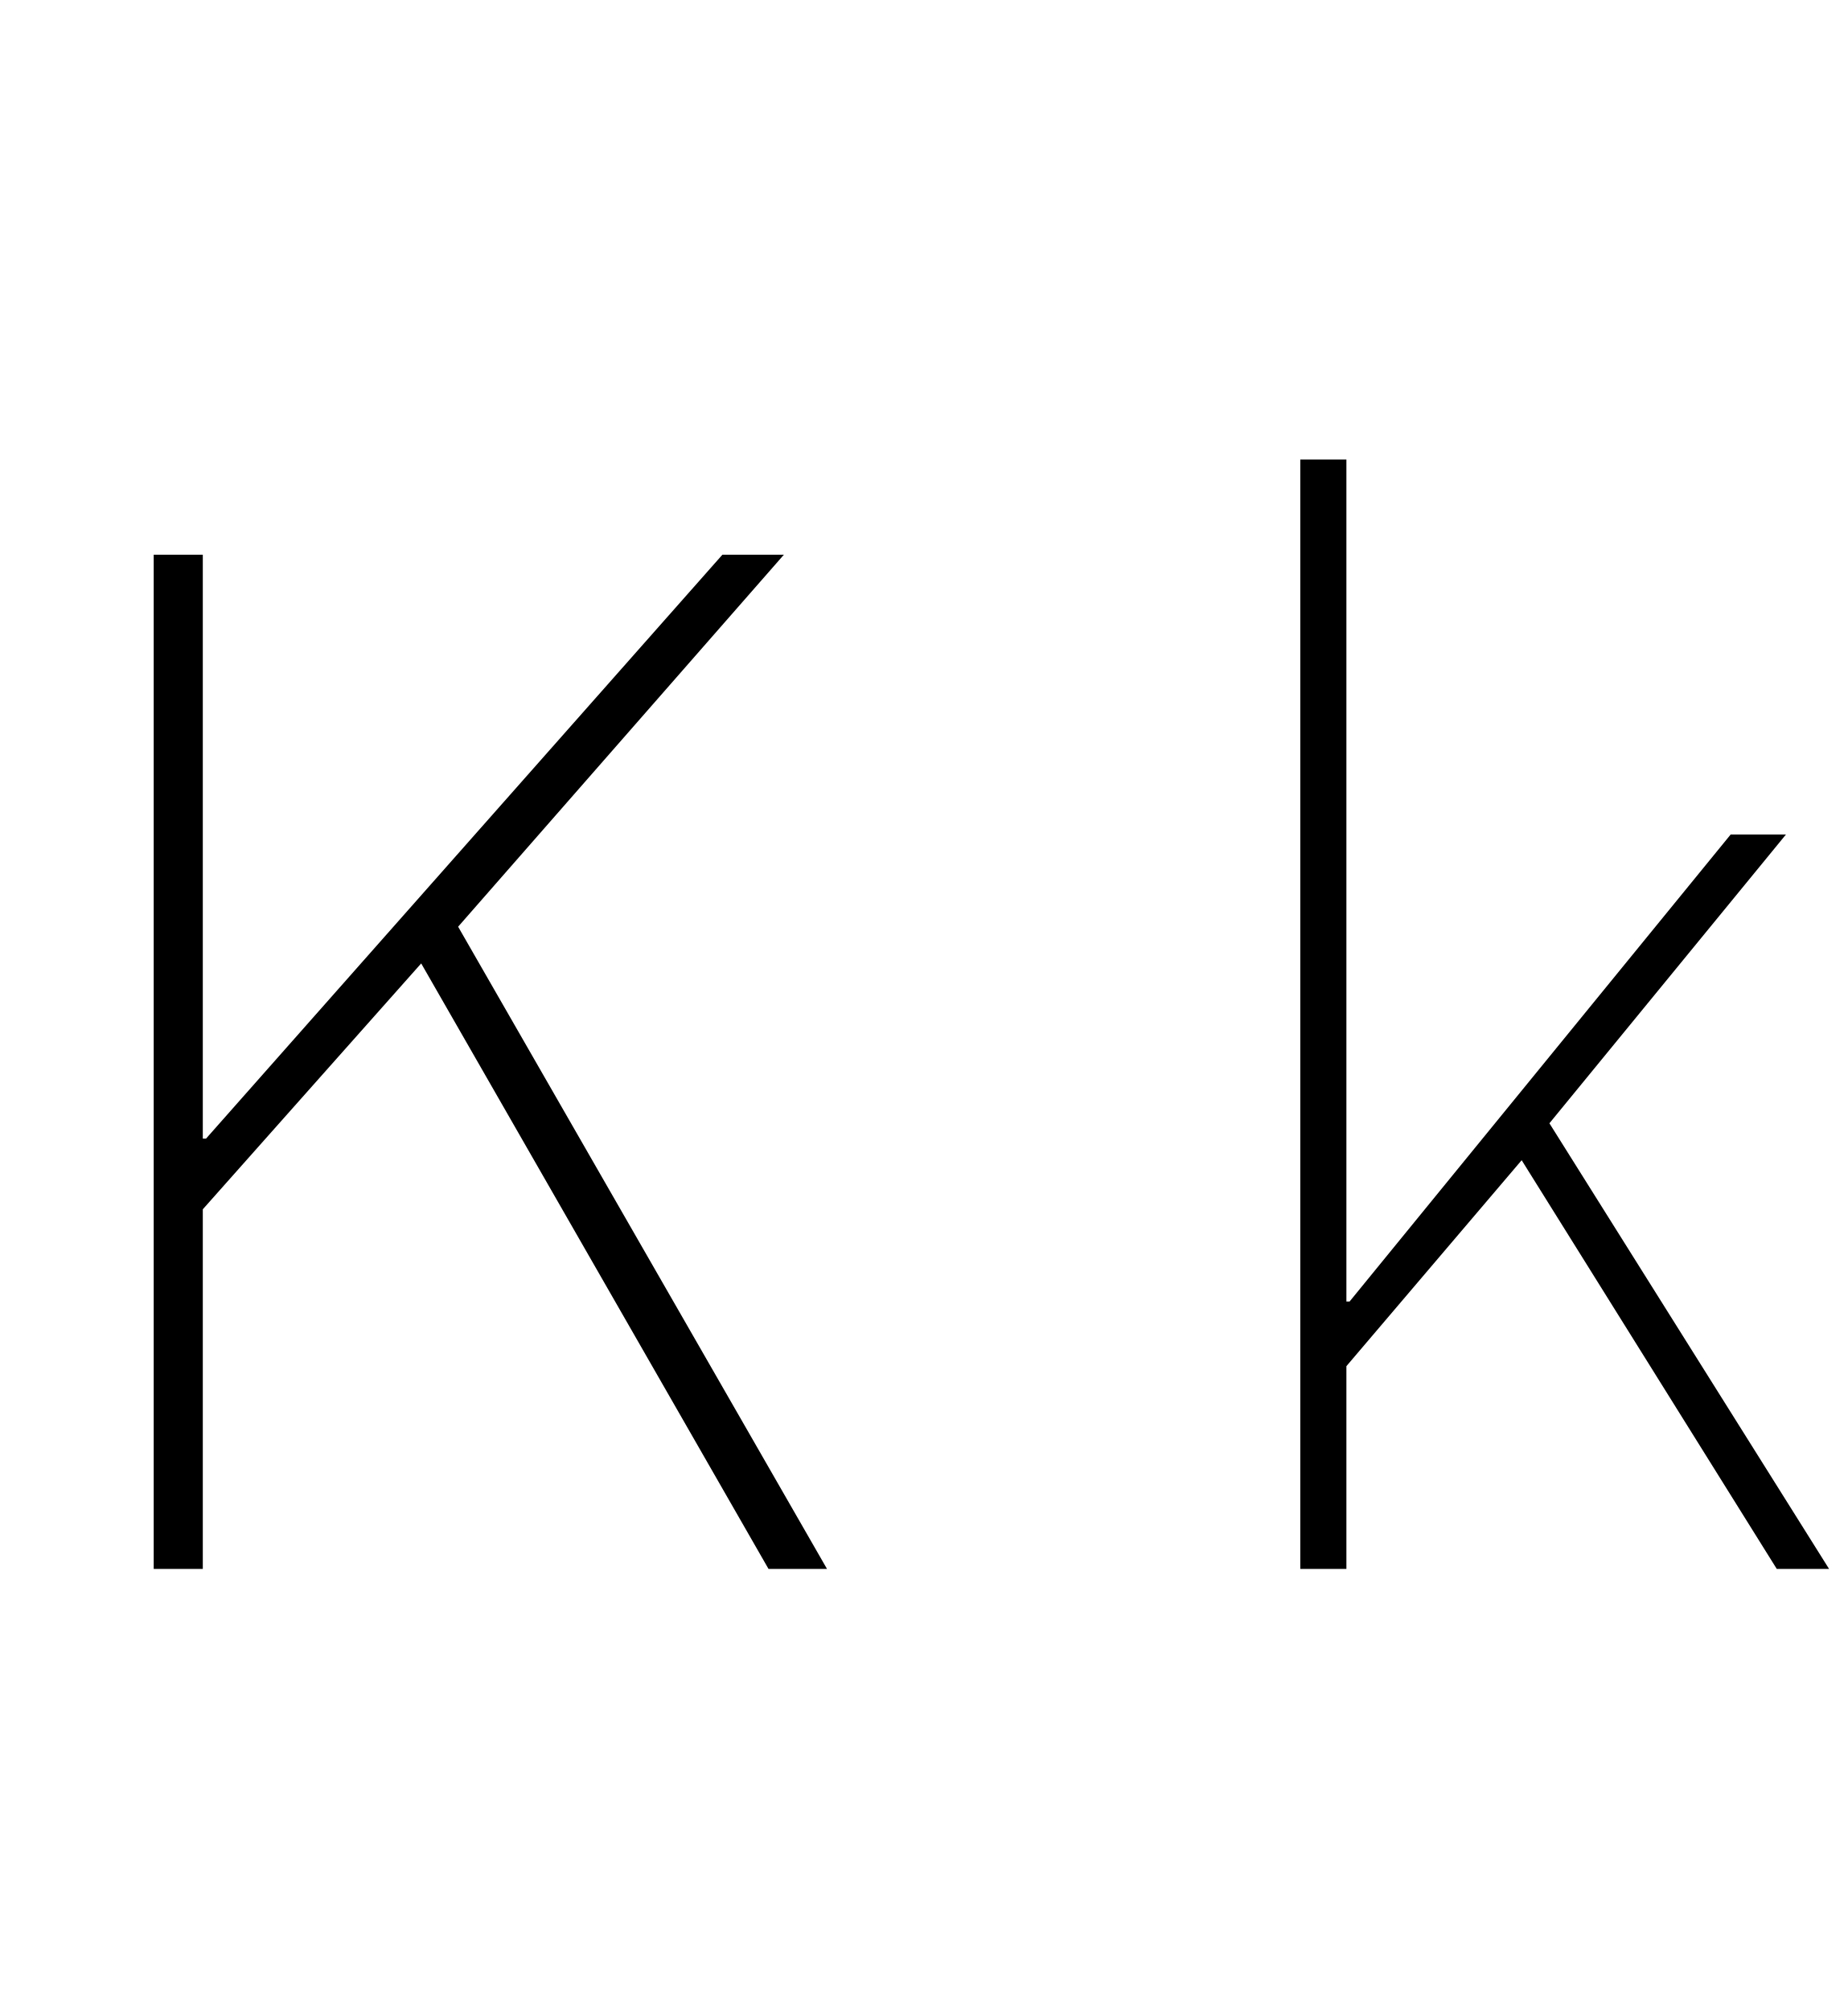
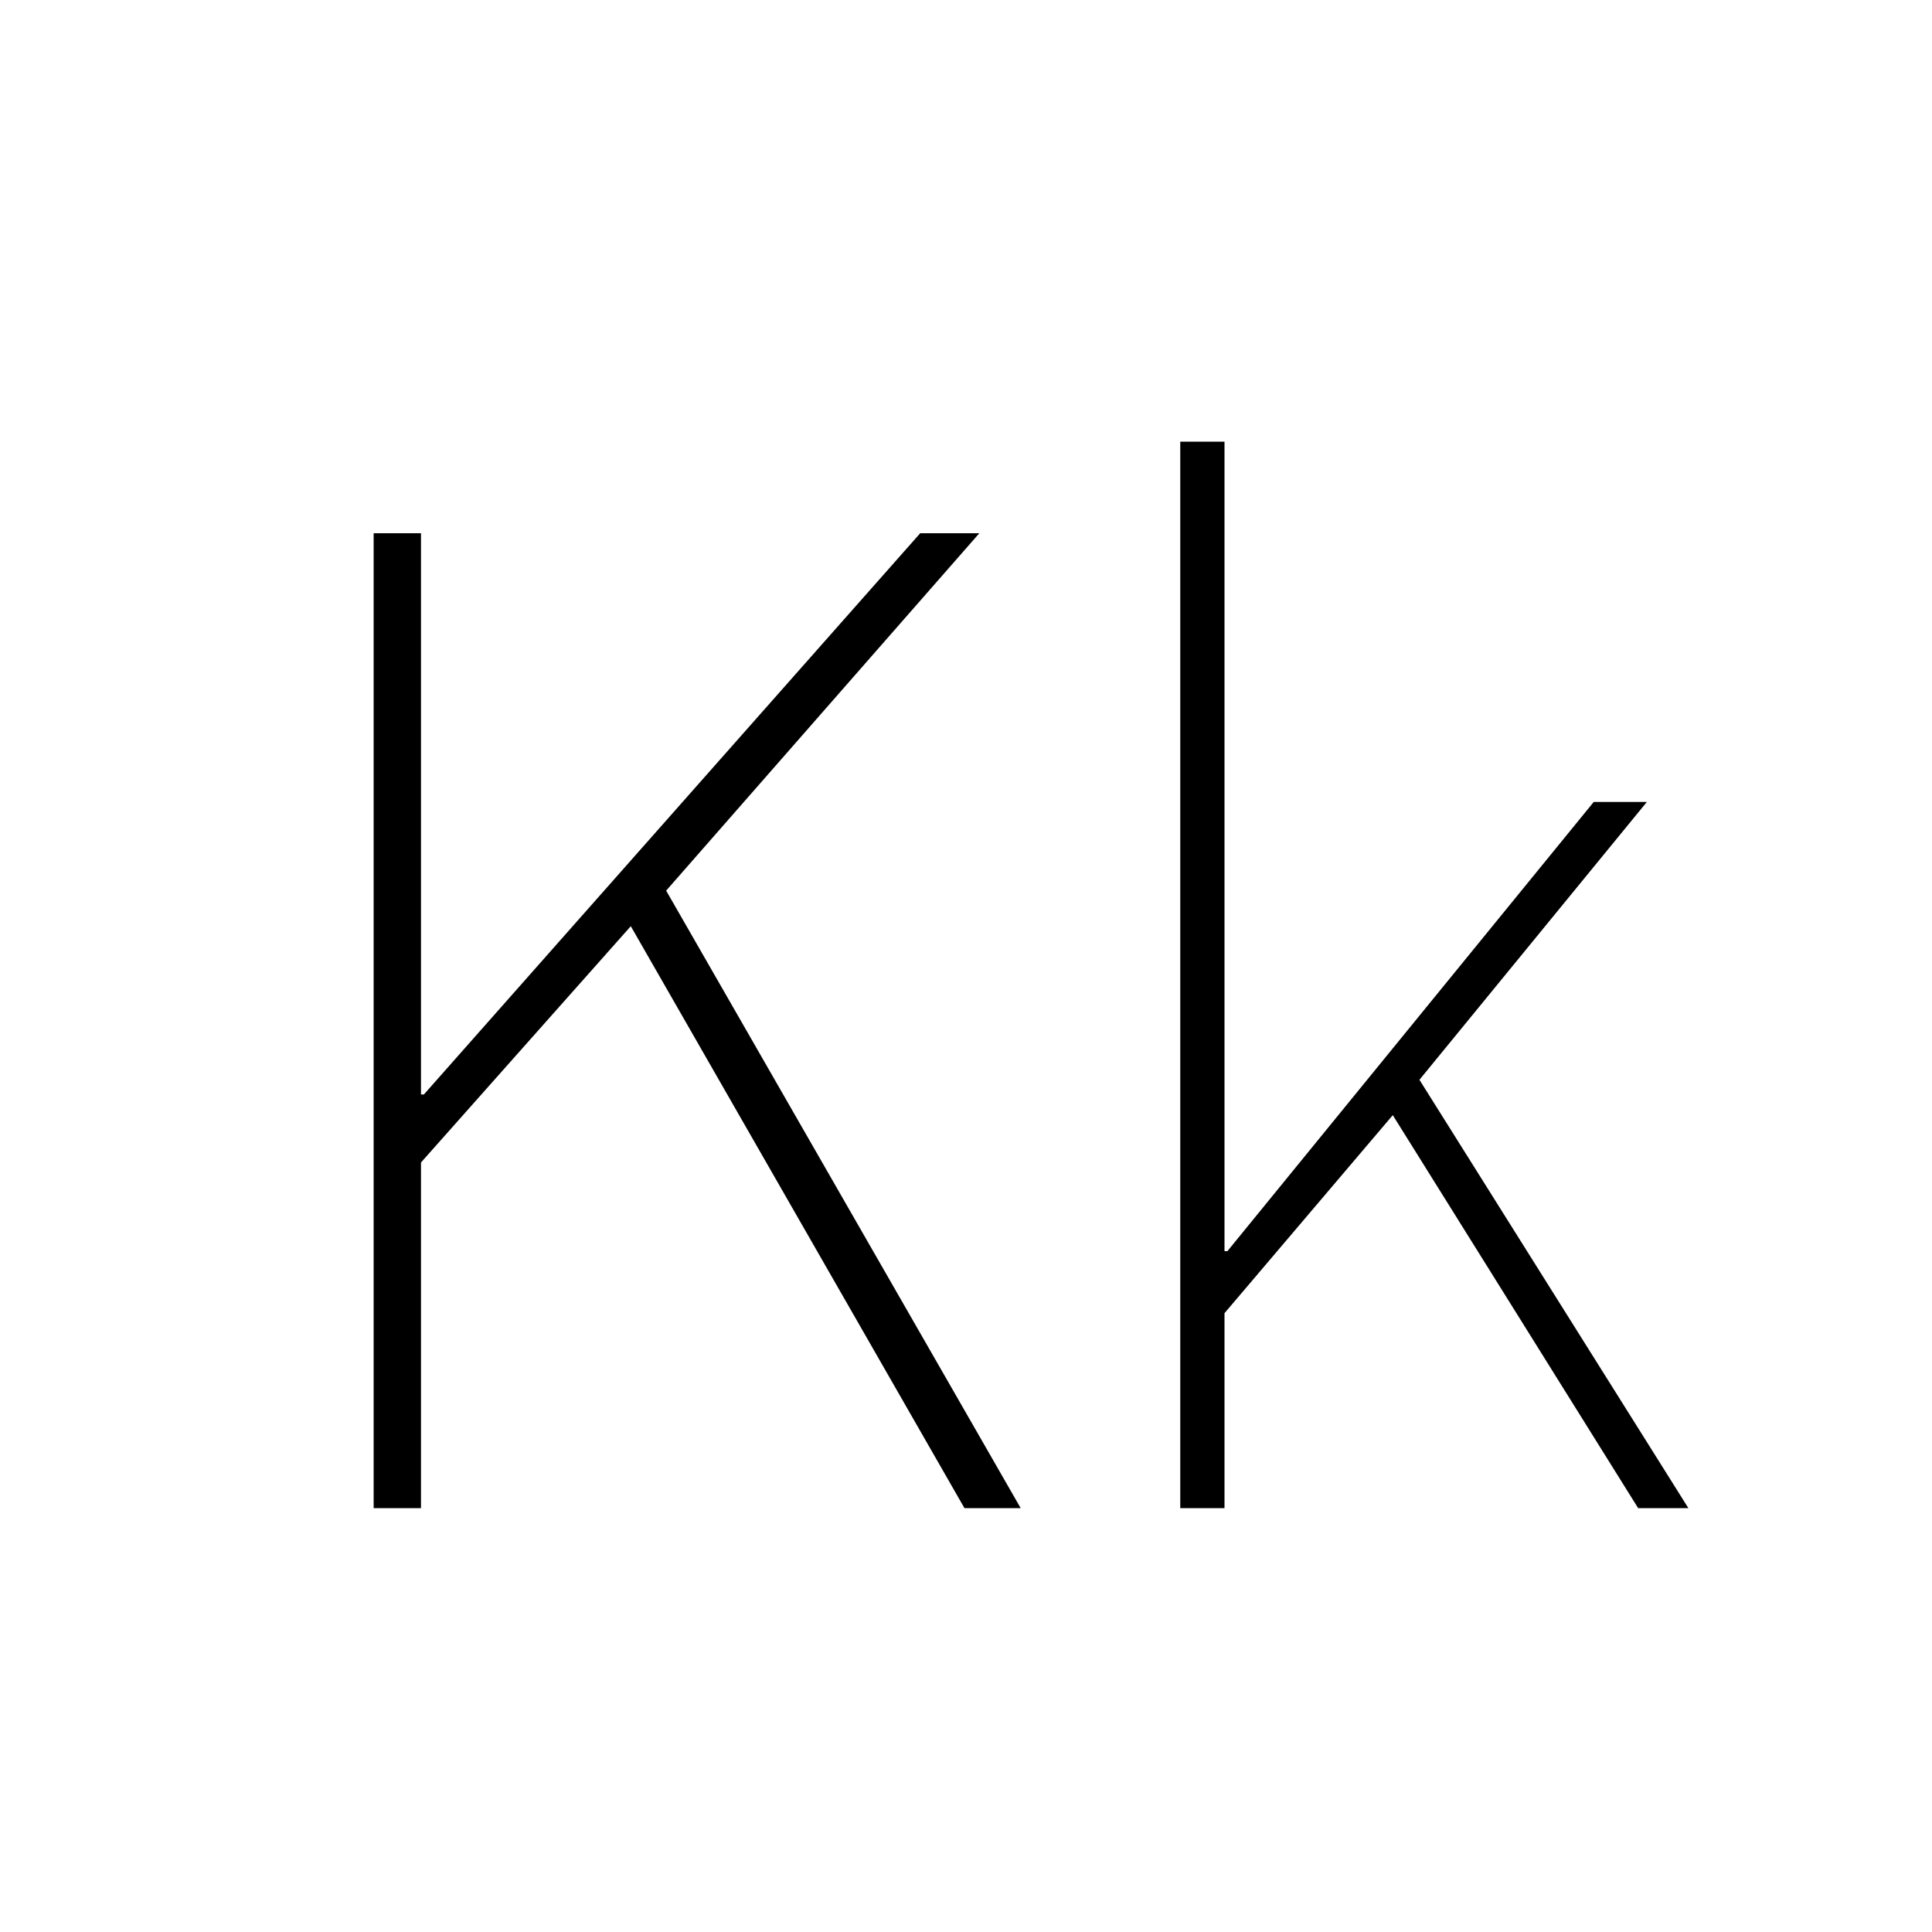
- <svg xmlns="http://www.w3.org/2000/svg" width="86.544" height="94.176">
-   <path fill="black" d="M9.50 73.51L7.20 73.51L7.20 25.99L9.50 25.99L9.50 53.35L9.65 53.35L33.84 25.99L36.72 25.99L21.46 43.42L38.74 73.51L36.00 73.51L19.73 45.14L9.50 56.66L9.50 73.51ZM63.07 73.51L60.91 73.51L60.91 21.53L63.07 21.53L63.07 60.98L63.22 60.98L81.07 39.10L83.66 39.10L72.58 52.63L85.68 73.51L83.23 73.51L71.28 54.36L63.07 64.01L63.07 73.51Z" />
+ <svg xmlns="http://www.w3.org/2000/svg" width="100" height="100" version="1.1" id="svg1" viewBox="0 0 100 100">
+   <path fill="black" d="M21.79 78.06L19.34 78.06L19.34 27.60L21.79 27.60L21.79 56.65L21.94 56.65L47.63 27.60L50.69 27.60L34.48 46.10L52.83 78.06L49.92 78.06L32.65 47.94L21.79 60.17L21.79 78.06ZM63.38 78.06L61.09 78.06L61.09 22.86L63.38 22.86L63.38 64.76L63.53 64.76L82.49 41.51L85.24 41.51L73.47 55.89L87.39 78.06L84.79 78.06L72.09 57.72L63.38 67.97L63.38 78.06Z" />
</svg>
